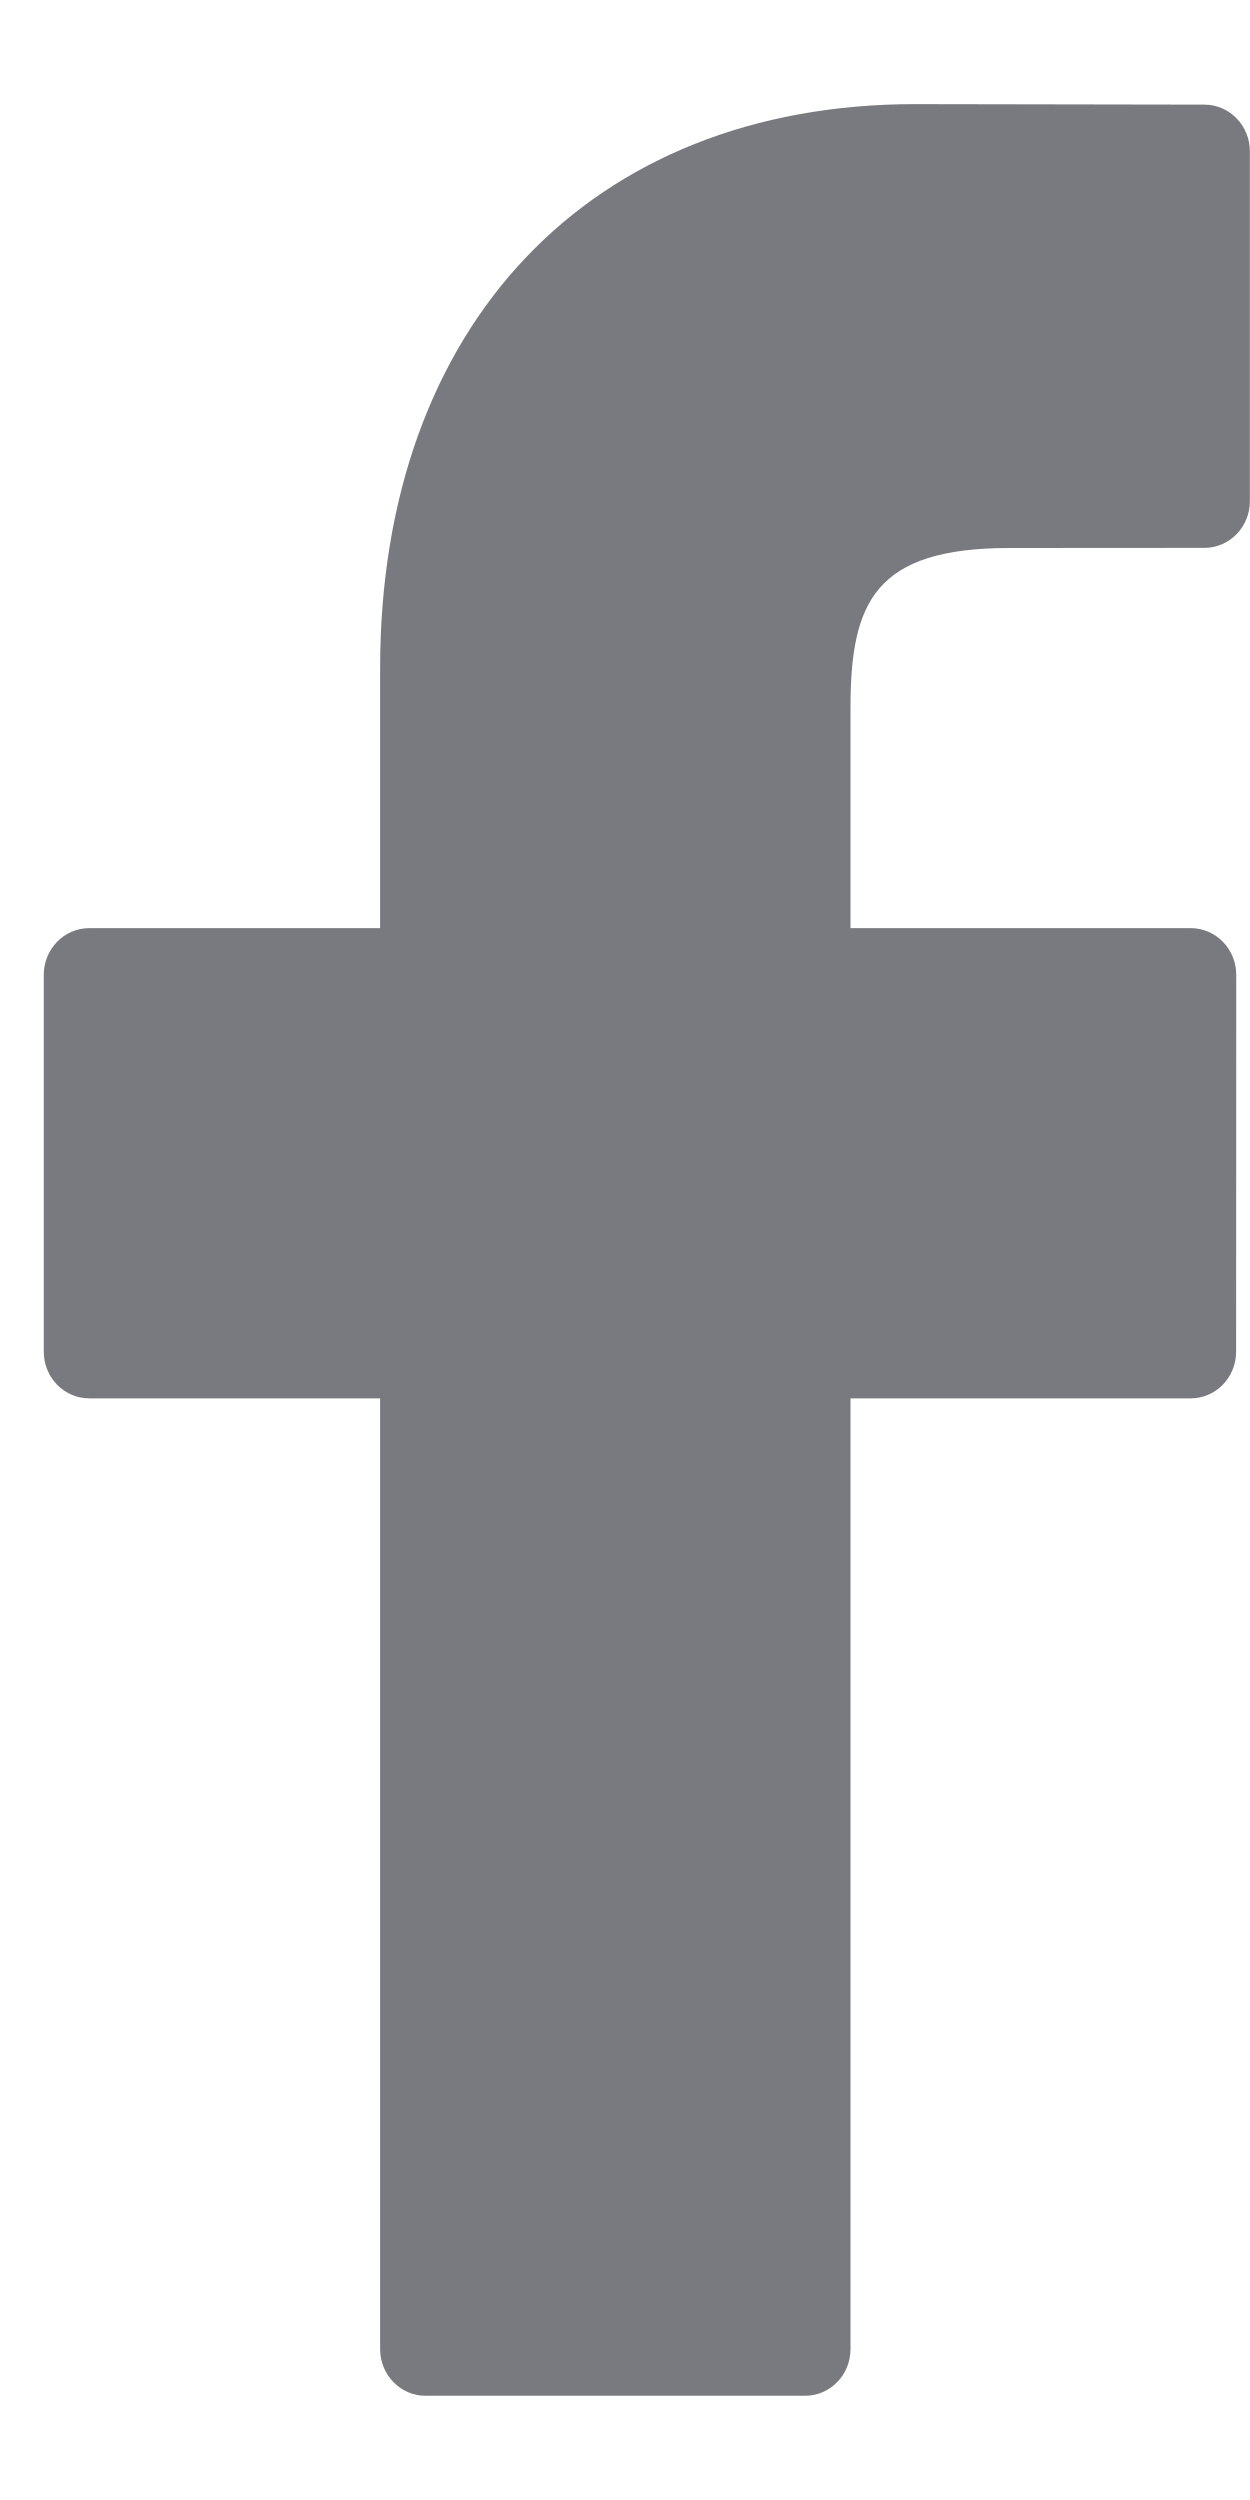
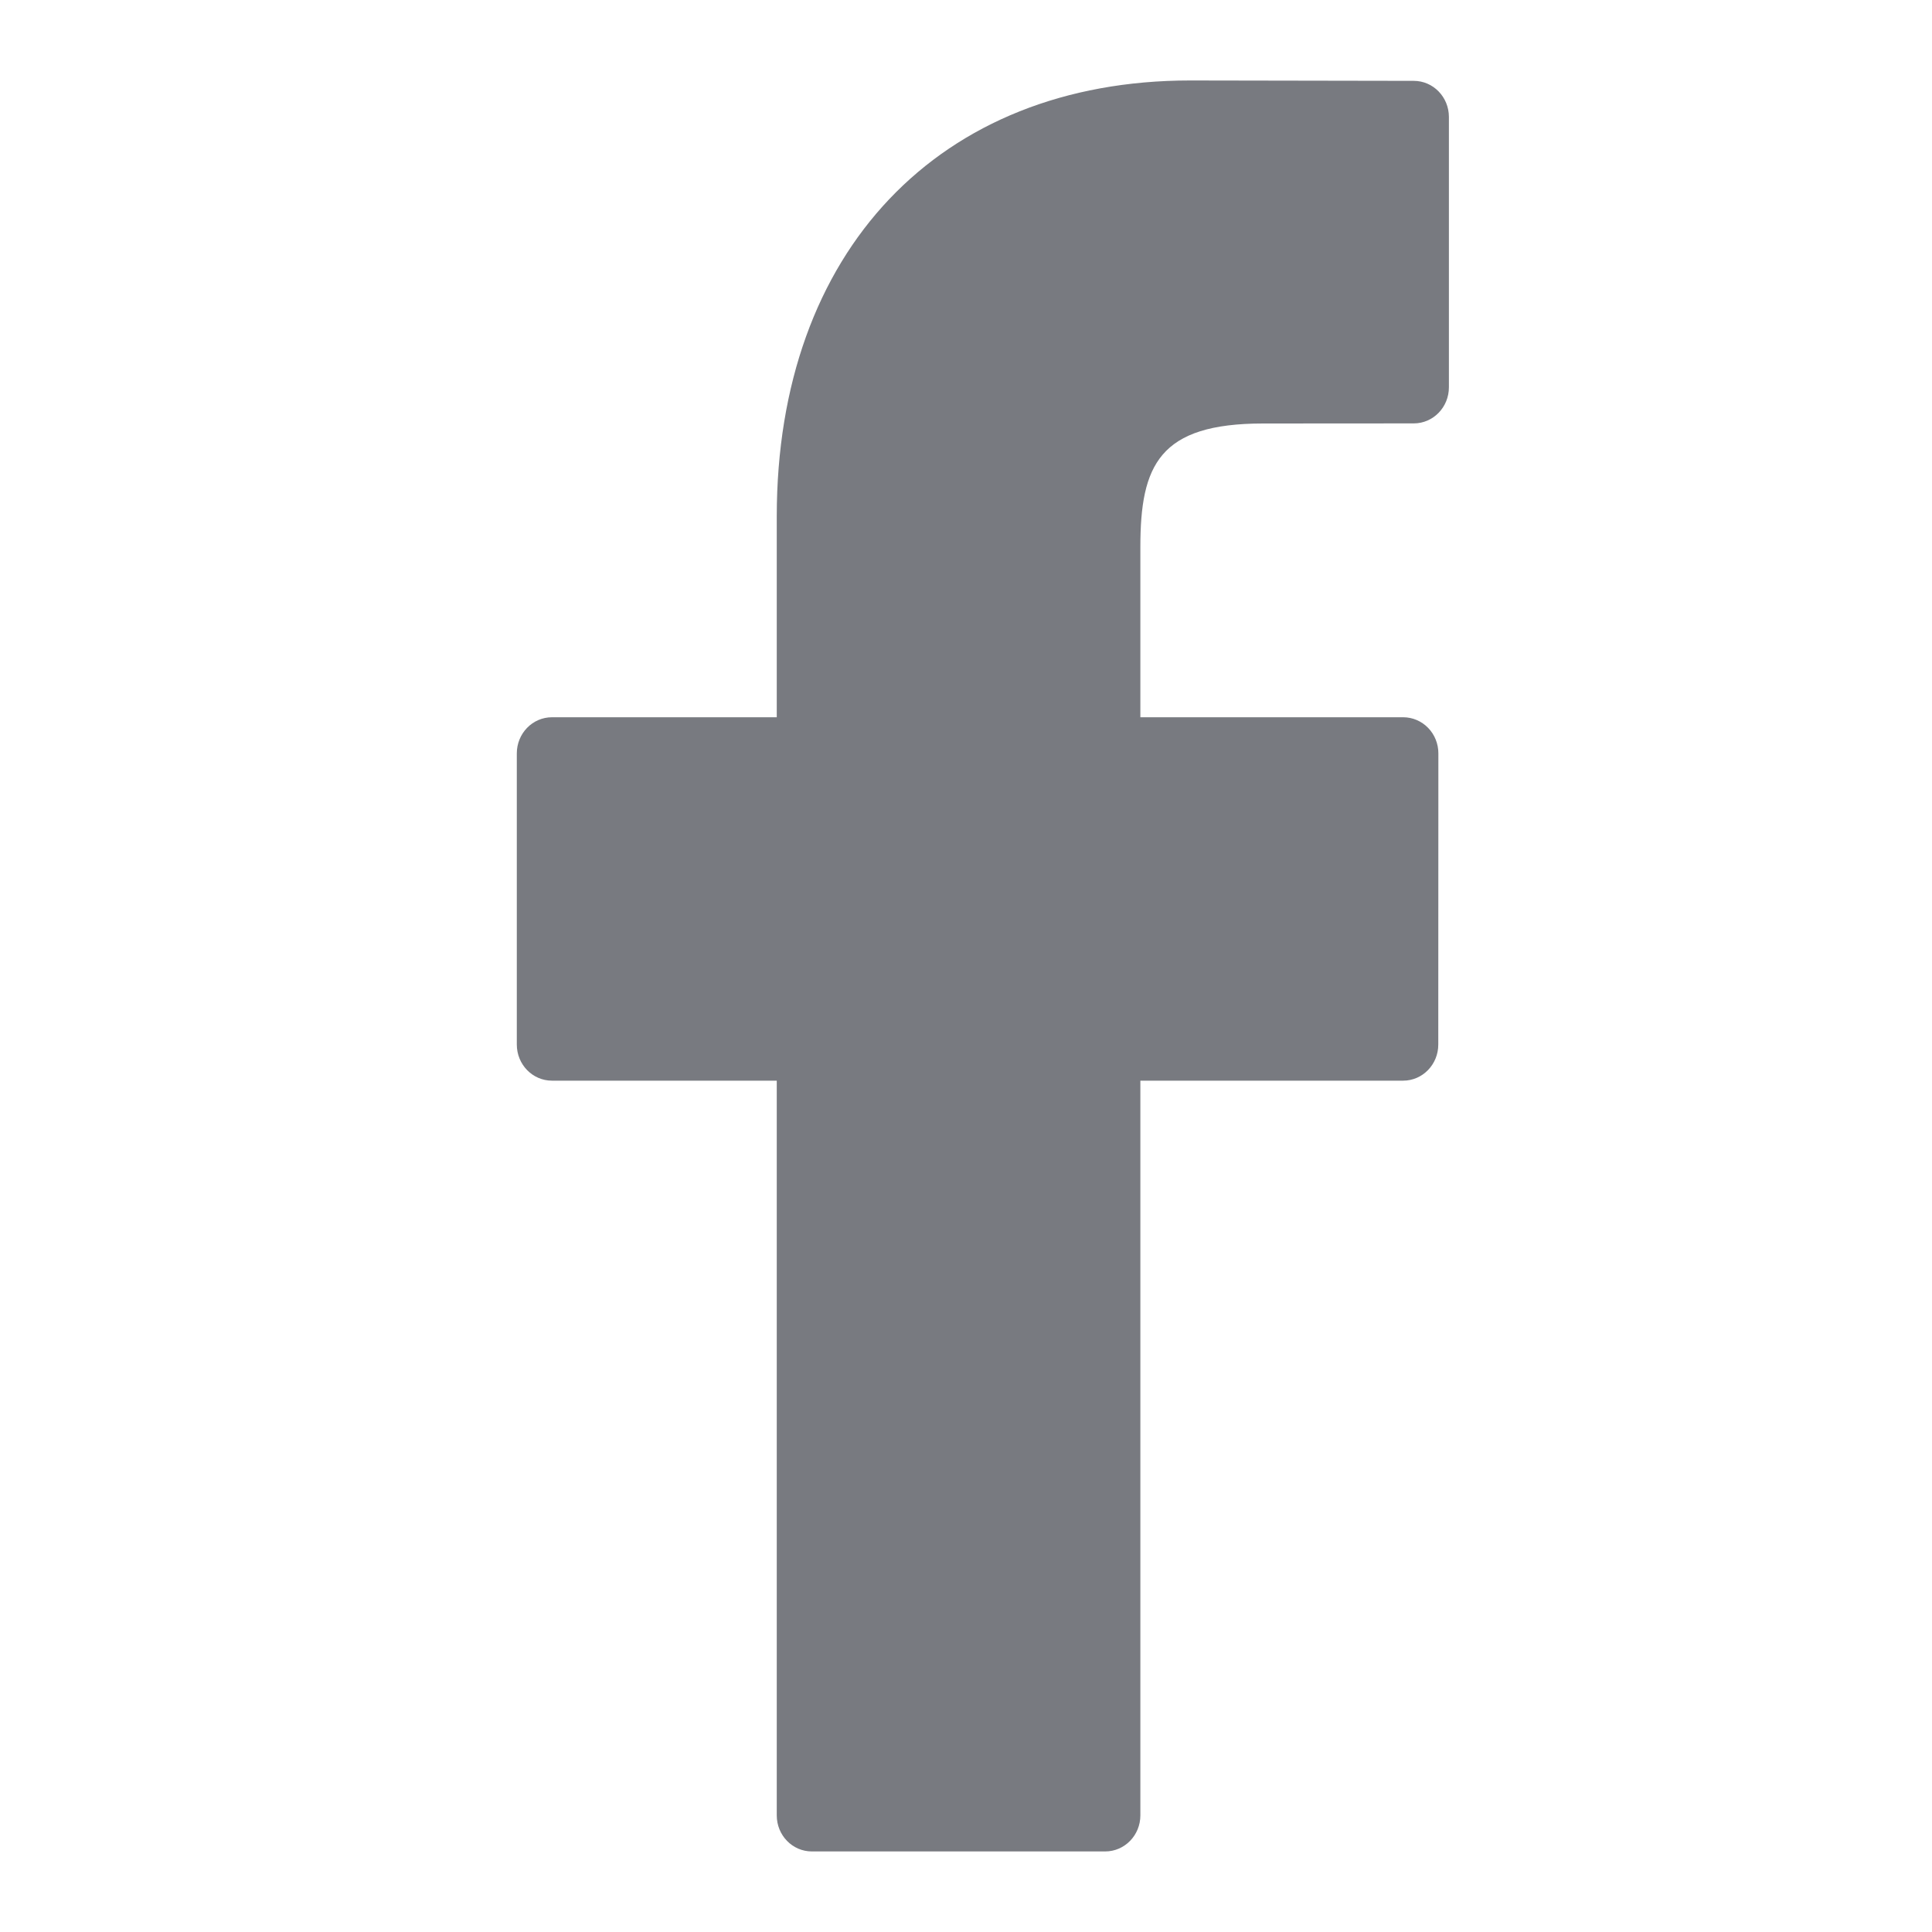
- <svg xmlns="http://www.w3.org/2000/svg" width="10" height="20" viewBox="0 0 10 20" fill="none">
-   <path d="M9.635 0.837L7.321 0.833C4.721 0.833 3.041 2.604 3.041 5.345V7.425H0.714C0.512 7.425 0.35 7.593 0.35 7.799V10.813C0.35 11.02 0.513 11.187 0.714 11.187H3.041V18.793C3.041 18.999 3.203 19.166 3.404 19.166H6.441C6.642 19.166 6.804 18.999 6.804 18.793V11.187H9.525C9.726 11.187 9.889 11.02 9.889 10.813L9.89 7.799C9.89 7.7 9.852 7.605 9.784 7.535C9.716 7.465 9.623 7.425 9.526 7.425H6.804V5.662C6.804 4.814 7.001 4.384 8.076 4.384L9.635 4.383C9.836 4.383 9.999 4.216 9.999 4.009V1.211C9.999 1.004 9.836 0.837 9.635 0.837Z" fill="#787A80" />
+ <svg xmlns="http://www.w3.org/2000/svg" width="20" height="20" viewBox="0 0 20 20" fill="none">
+   <path d="M14.635 0.837L12.321 0.833C9.721 0.833 8.041 2.604 8.041 5.345V7.425H5.714C5.512 7.425 5.35 7.593 5.35 7.799V10.813C5.35 11.02 5.513 11.187 5.714 11.187H8.041V18.793C8.041 18.999 8.203 19.166 8.404 19.166H11.441C11.642 19.166 11.805 18.999 11.805 18.793V11.187H14.525C14.726 11.187 14.889 11.02 14.889 10.813L14.89 7.799C14.89 7.7 14.852 7.605 14.784 7.535C14.716 7.465 14.623 7.425 14.526 7.425H11.805V5.662C11.805 4.814 12.001 4.384 13.076 4.384L14.635 4.383C14.836 4.383 14.999 4.216 14.999 4.009V1.211C14.999 1.004 14.836 0.837 14.635 0.837Z" fill="#787A80" />
</svg>
